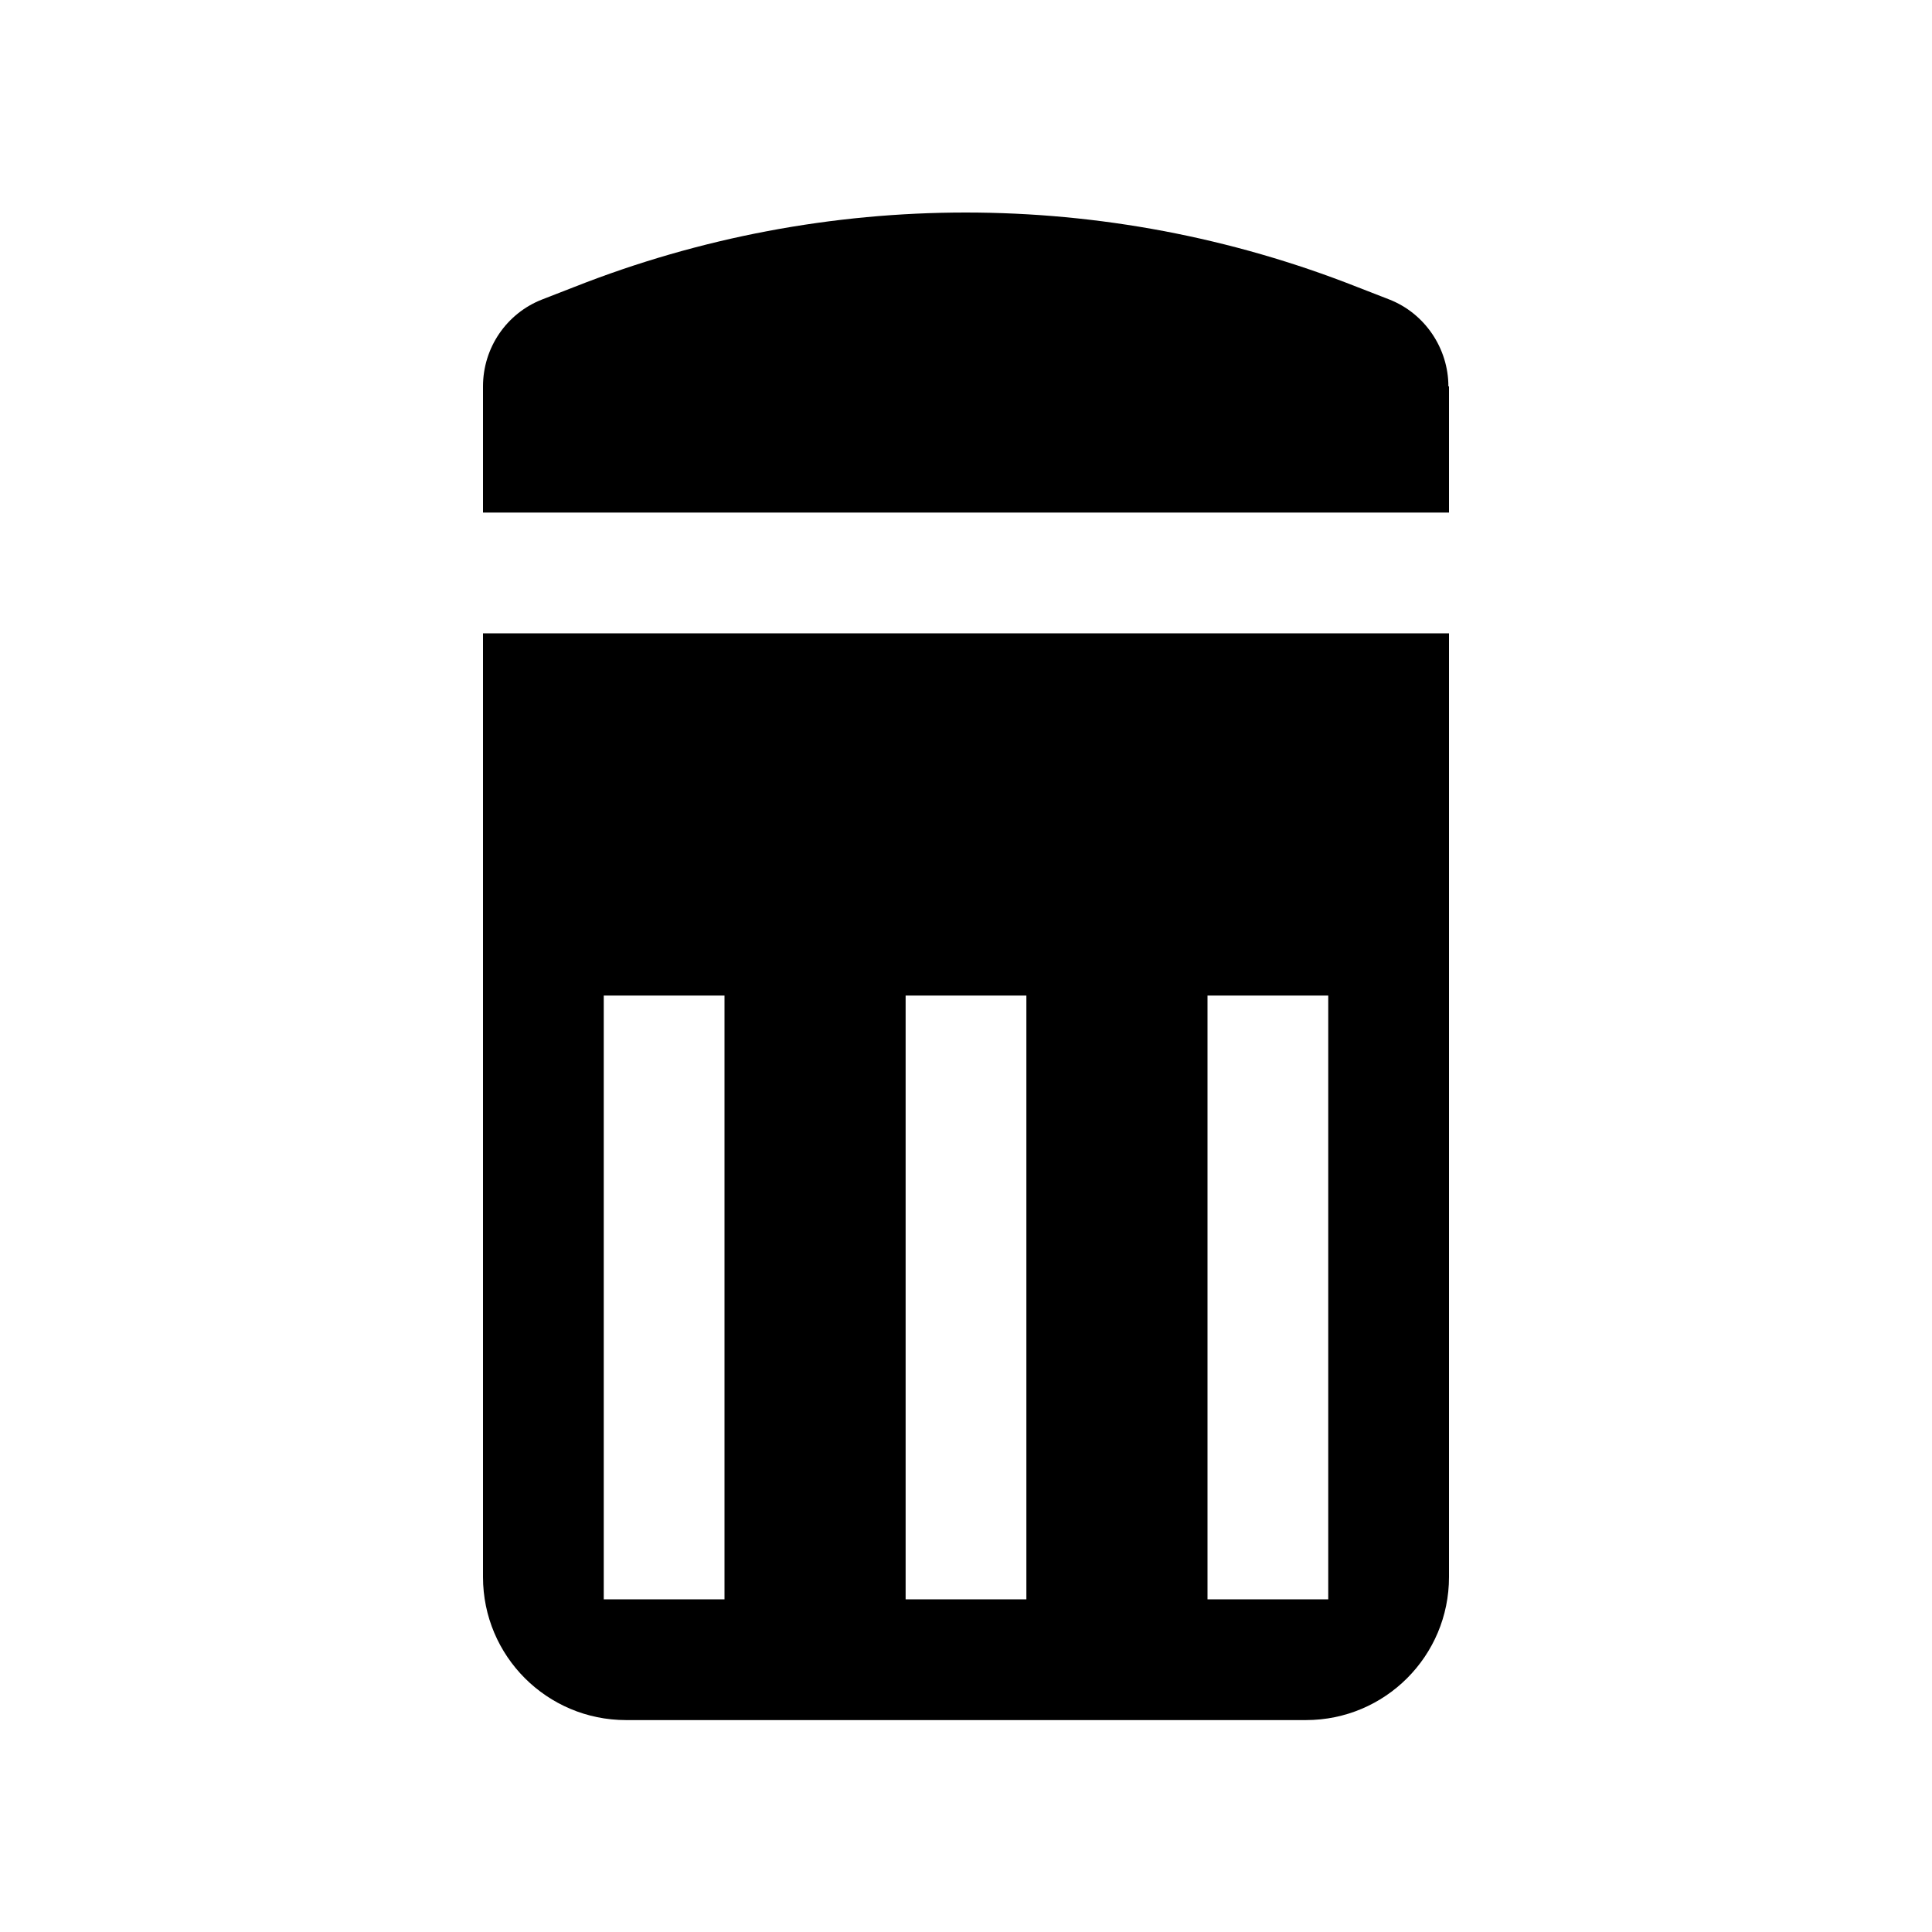
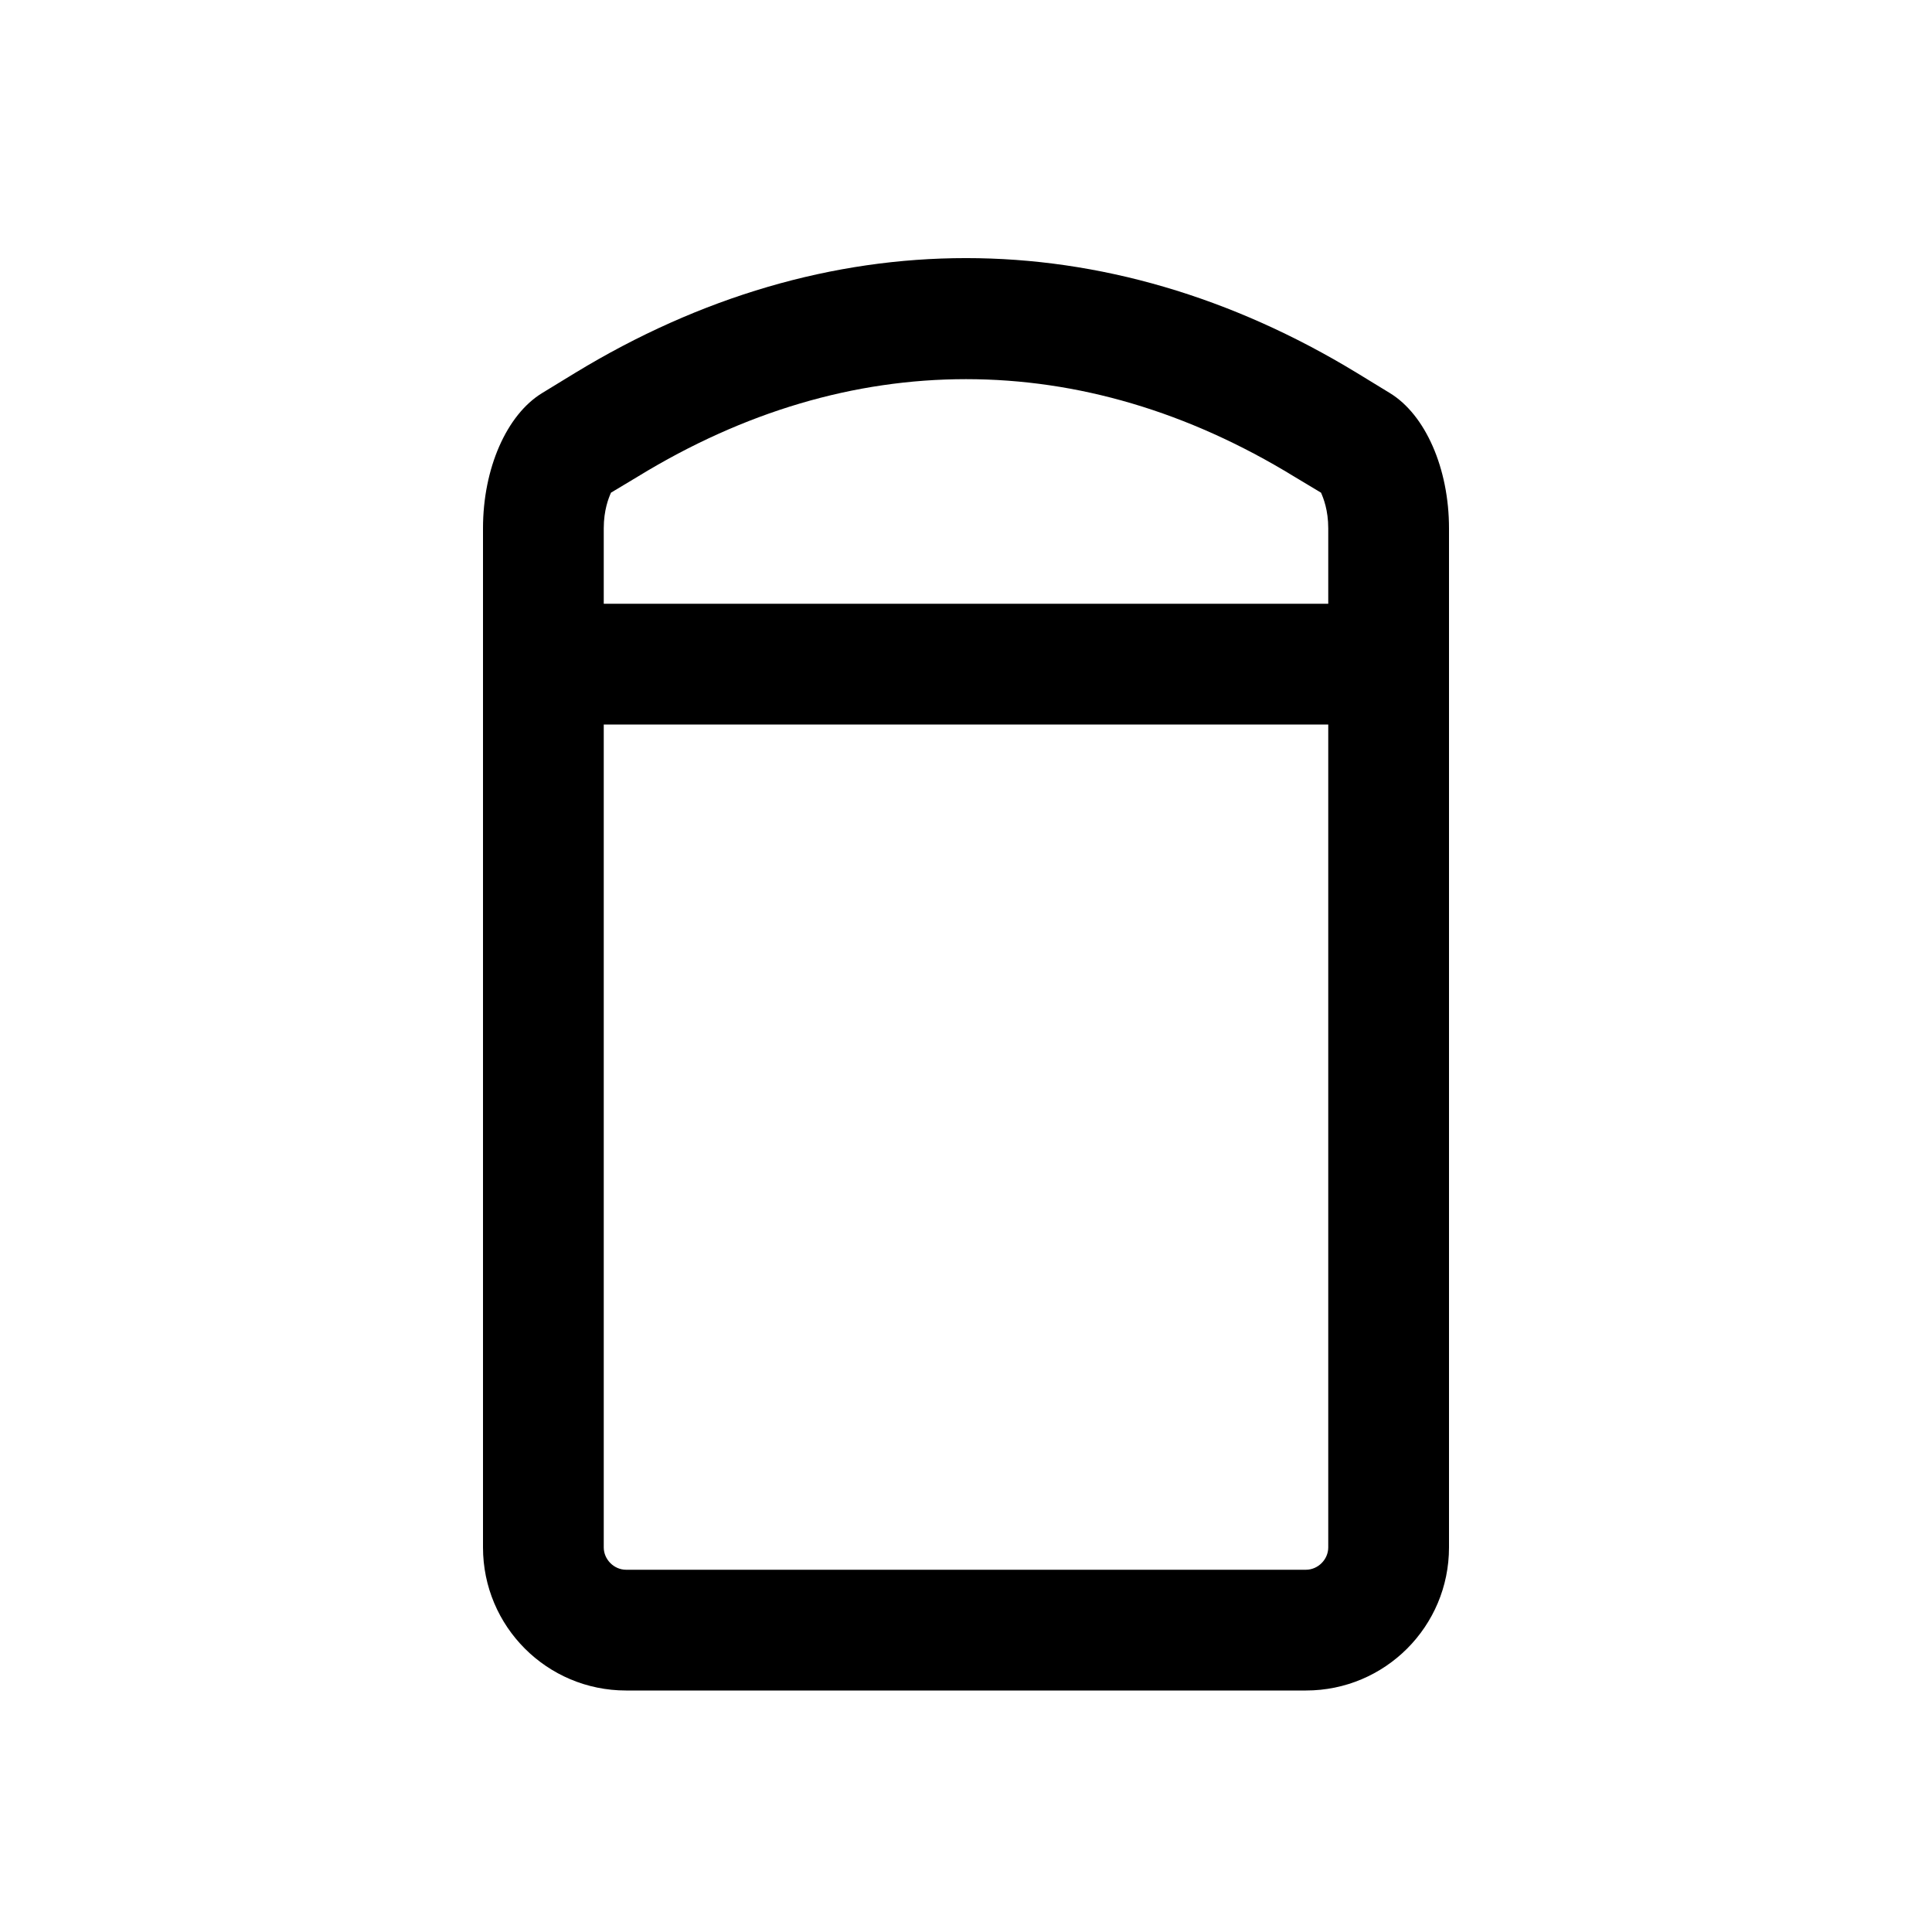
<svg xmlns="http://www.w3.org/2000/svg" id="a" viewBox="0 0 32 32">
-   <path d="M24,6.4v2.09H8v-2.09c0-.64,.39-1.21,.98-1.44l.54-.21c4.16-1.64,8.79-1.64,12.95,0l.54,.21c.59,.23,.98,.81,.98,1.44Z" />
-   <path d="M8,10.49v15.63c0,1.31,1.06,2.37,2.37,2.37h11.26c1.31,0,2.37-1.06,2.37-2.37V10.49H8Zm4,16h-2v-10h2v10Zm5,0h-2v-10h2v10Zm5,0h-2v-10h2v10Z" />
+   <path d="M23.02,6.51l-.54-.33c-4.17-2.54-8.79-2.54-12.96,0l-.54,.33c-.59,.36-.98,1.25-.98,2.24V25.63c0,1.31,1.06,2.37,2.37,2.37h11.26c1.31,0,2.37-1.06,2.37-2.37V8.75c0-.99-.39-1.88-.98-2.24Zm-1.02,19.12c0,.2-.17,.37-.37,.37H10.37c-.2,0-.37-.17-.37-.37V12h12v13.63ZM10,10v-1.25c0-.3,.08-.5,.12-.59l.45-.27c1.75-1.07,3.58-1.61,5.43-1.61s3.68,.54,5.43,1.61l.45,.27c.04,.09,.12,.29,.12,.59v1.25H10Z" />
</svg>
